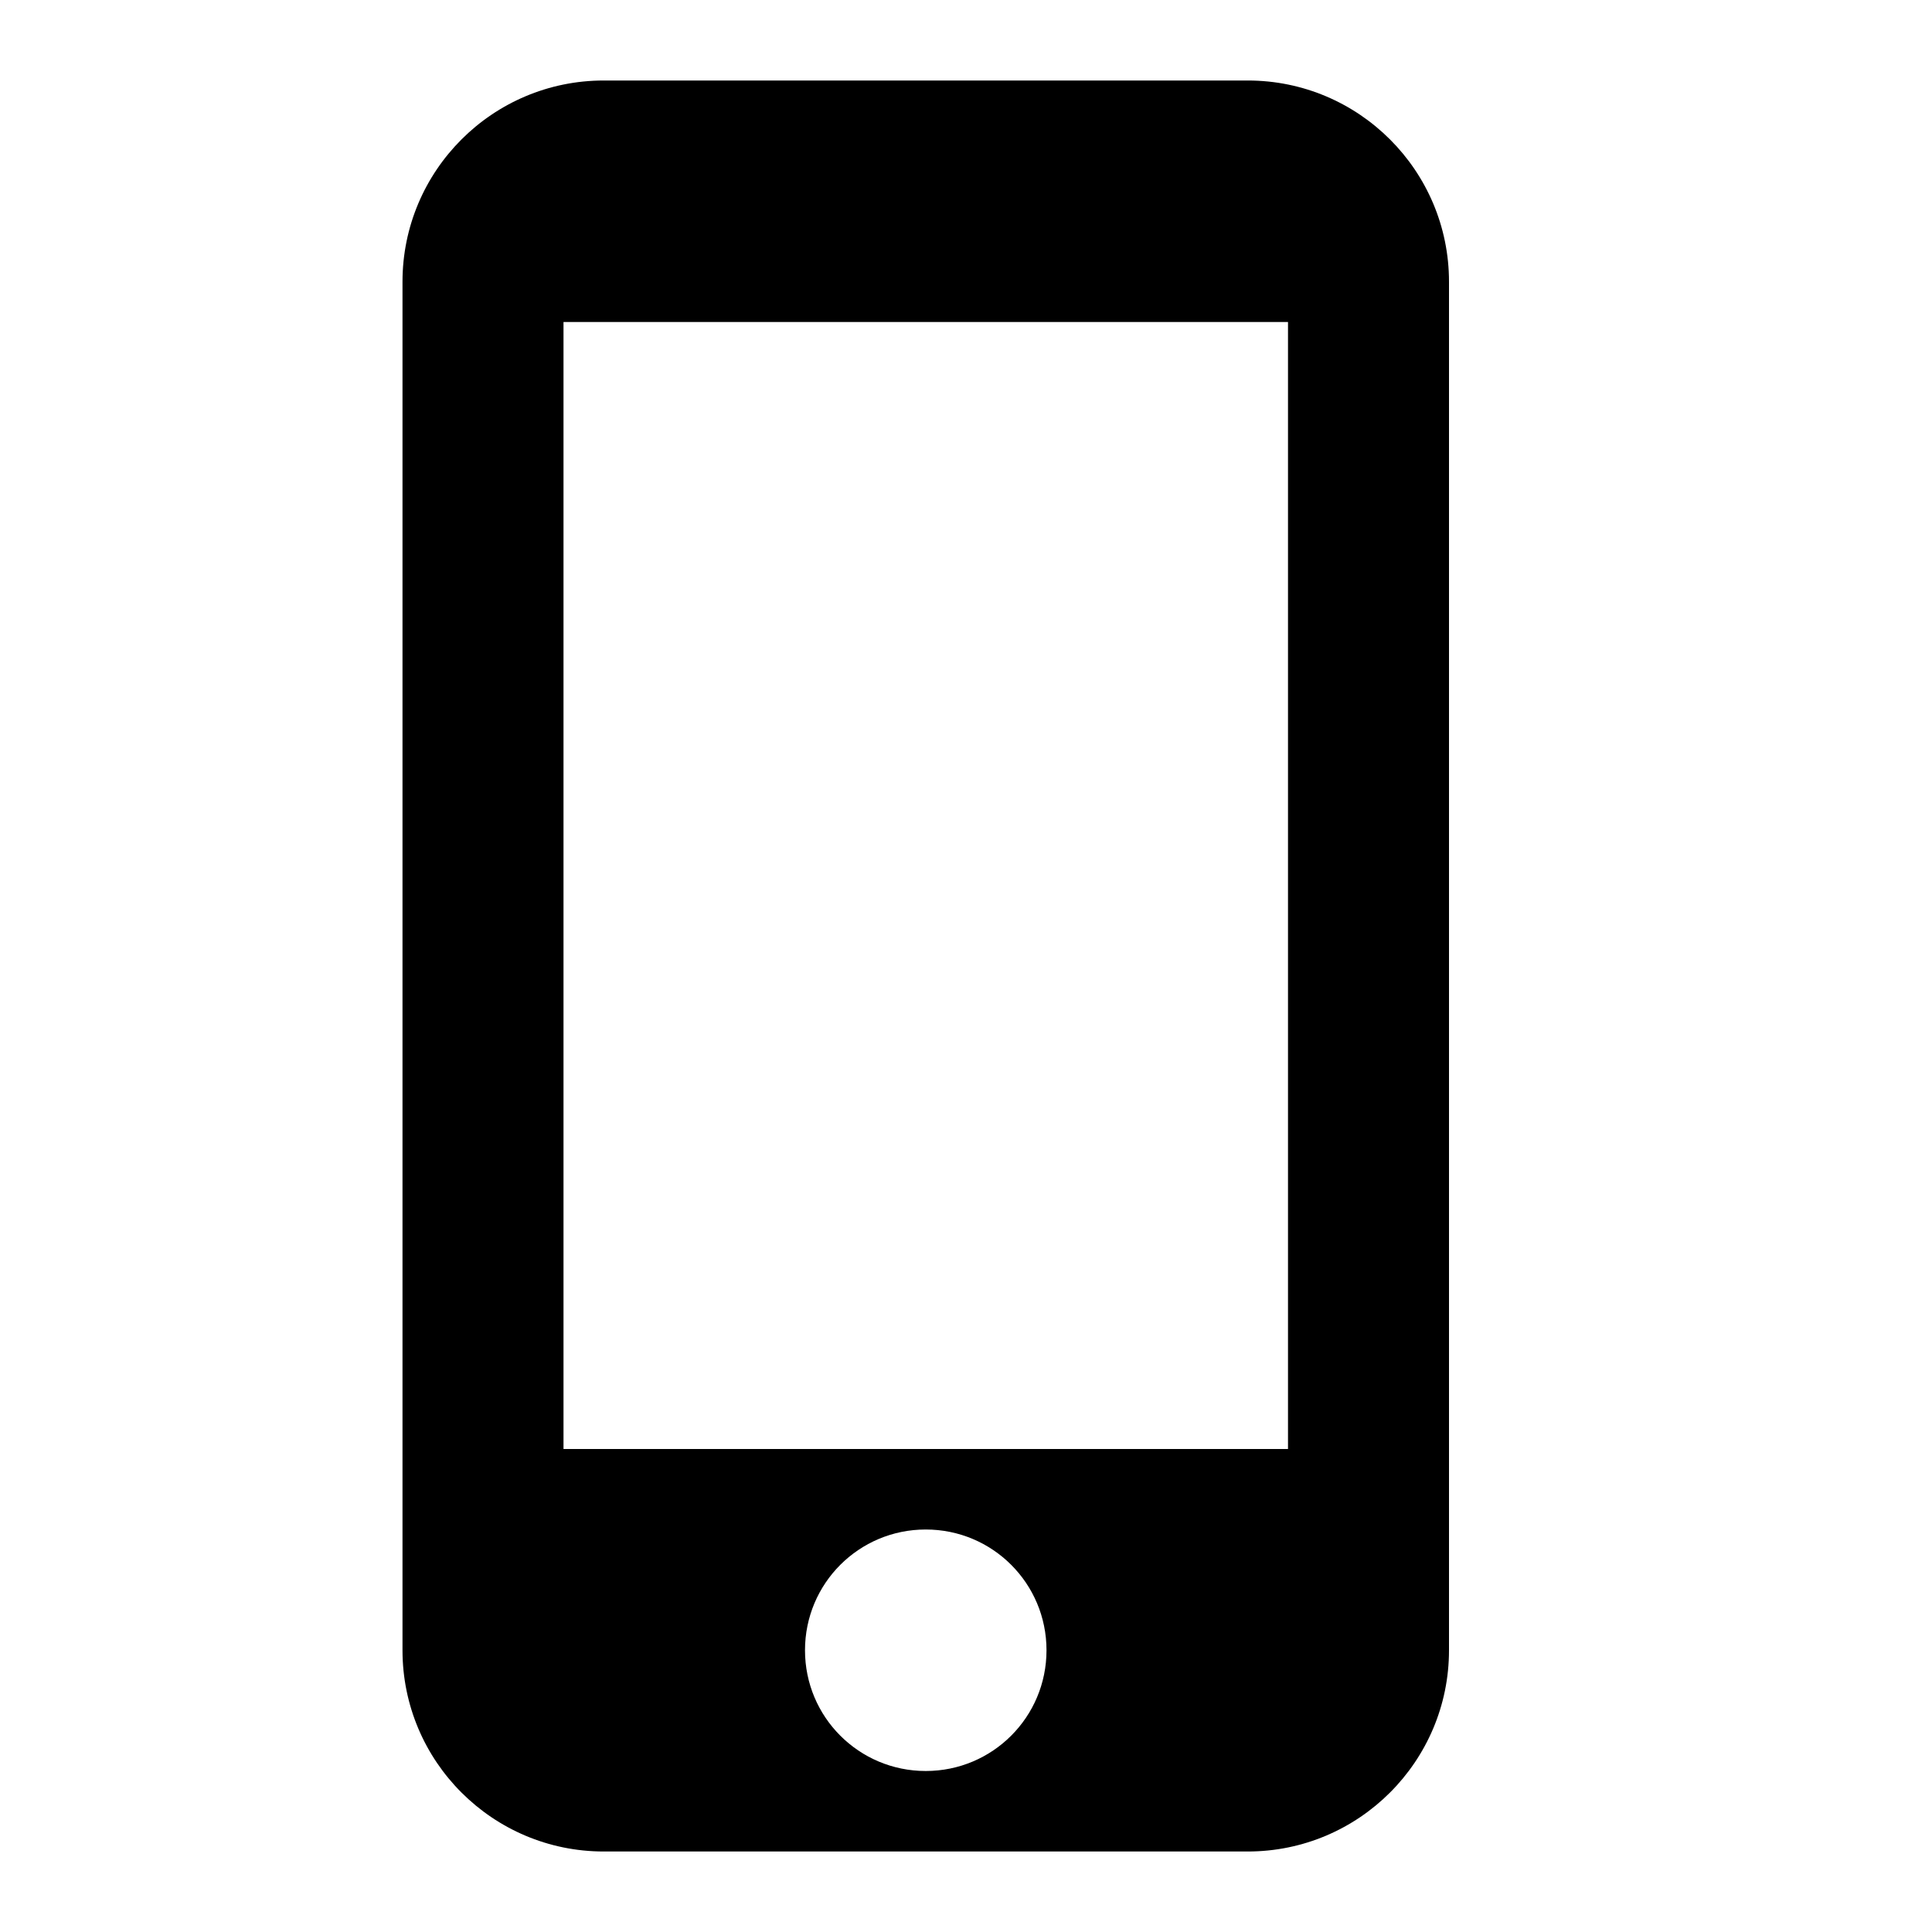
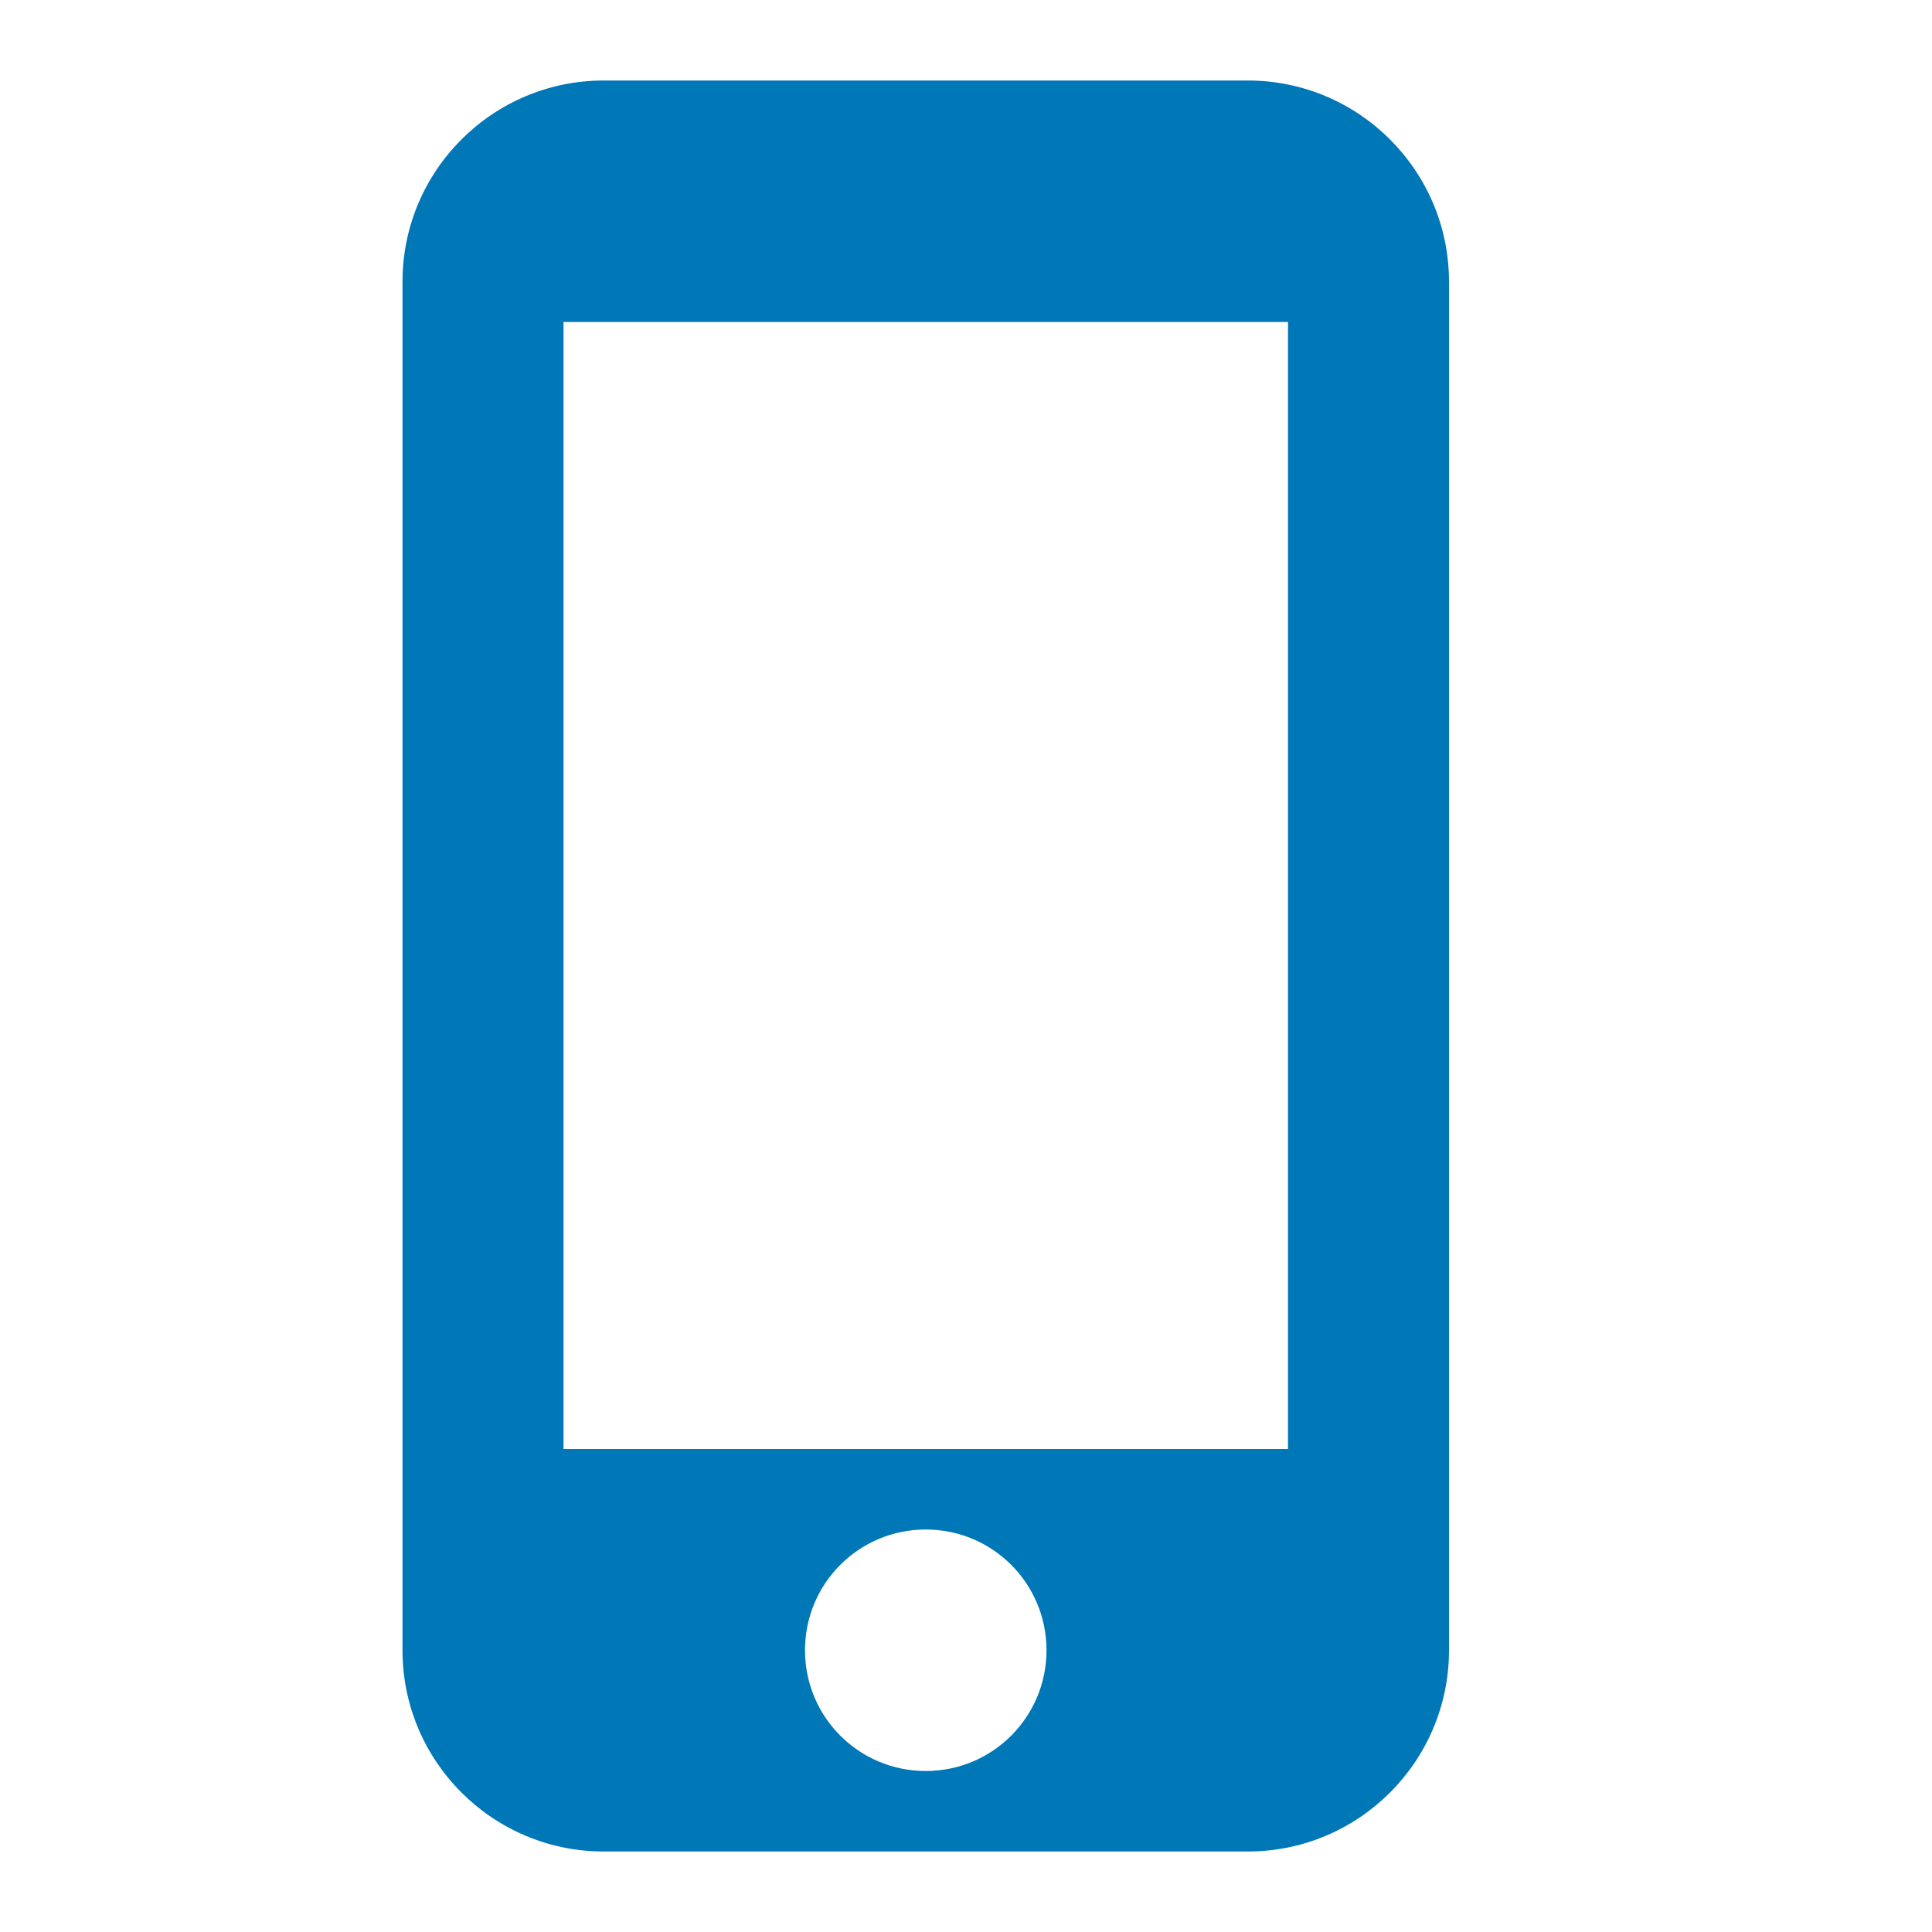
- <svg xmlns="http://www.w3.org/2000/svg" width="48" height="48" viewBox="0 0 48 48">
+ <svg xmlns="http://www.w3.org/2000/svg" width="48" height="48" viewBox="0 0 48 48" fill="#0077b7">
  <path d="M31 2h-16c-2.76 0-5 2.24-5 5v34c0 2.76 2.24 5 5 5h16c2.76 0 5-2.24 5-5v-34c0-2.76-2.24-5-5-5zm-8 42c-1.66 0-3-1.34-3-3s1.34-3 3-3 3 1.34 3 3-1.34 3-3 3zm9-8h-18v-28h18v28z" />
  <path fill="none" d="M0 0h48v48h-48z" />
</svg>
